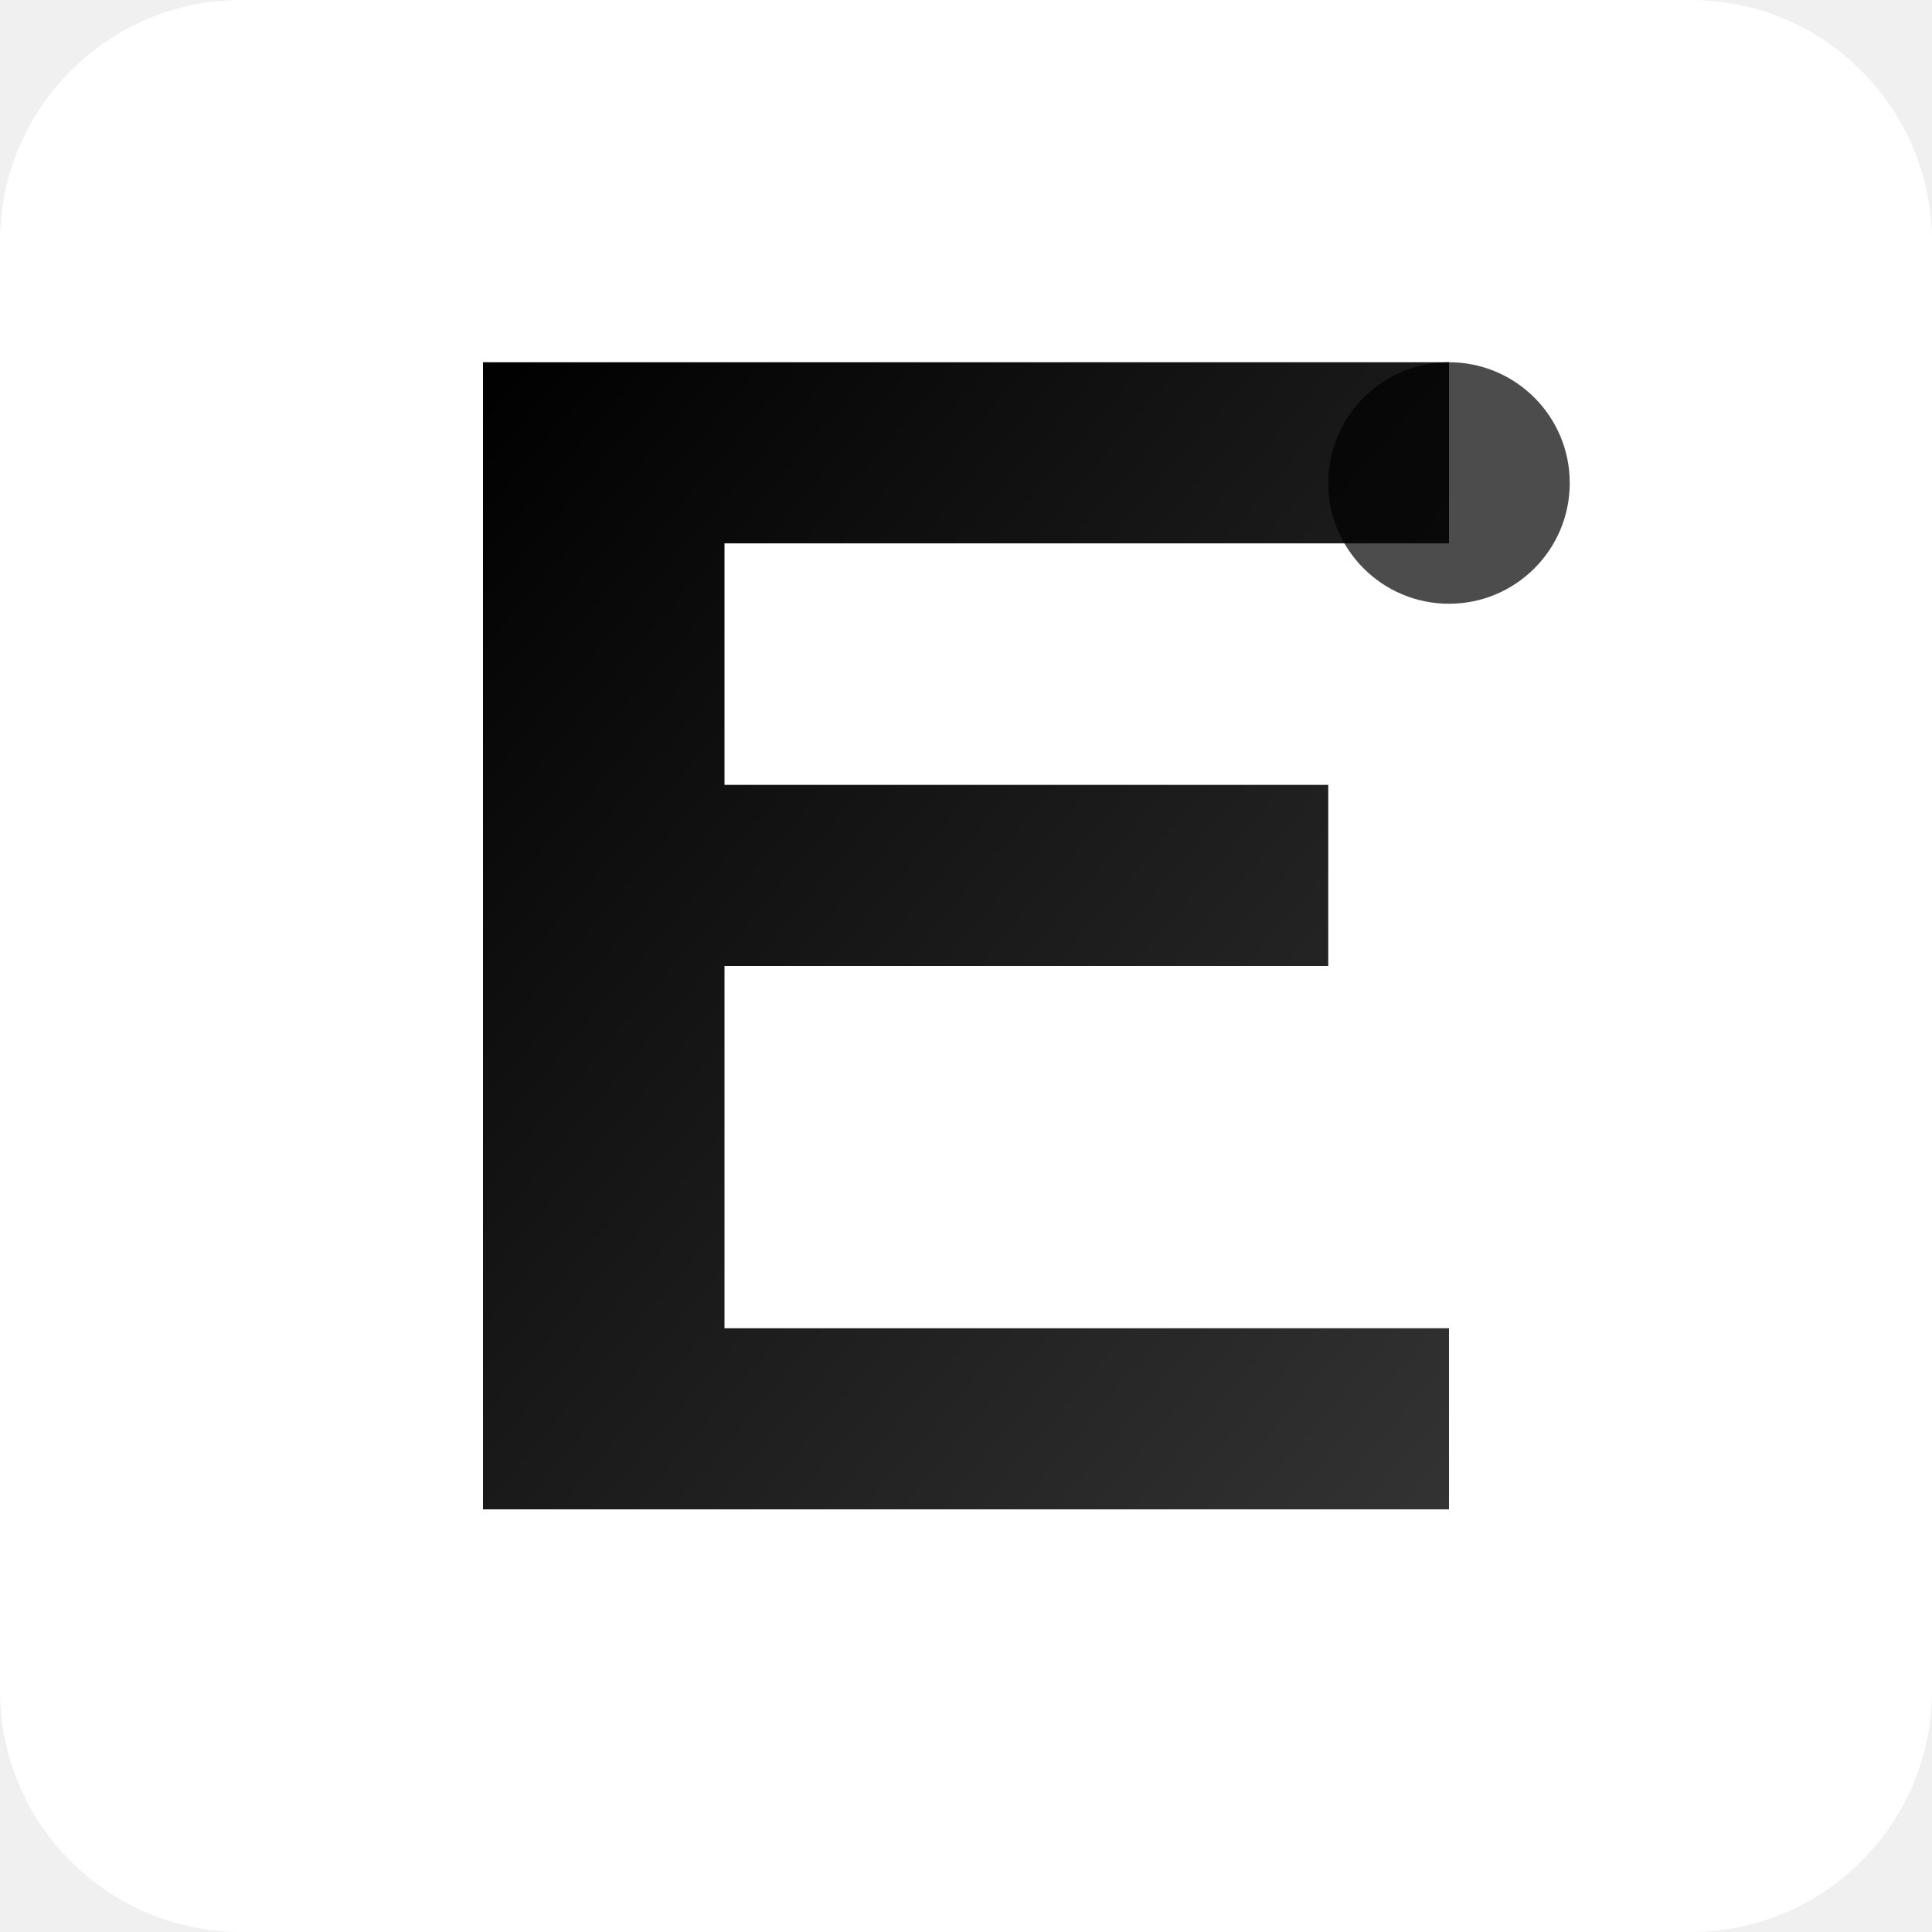
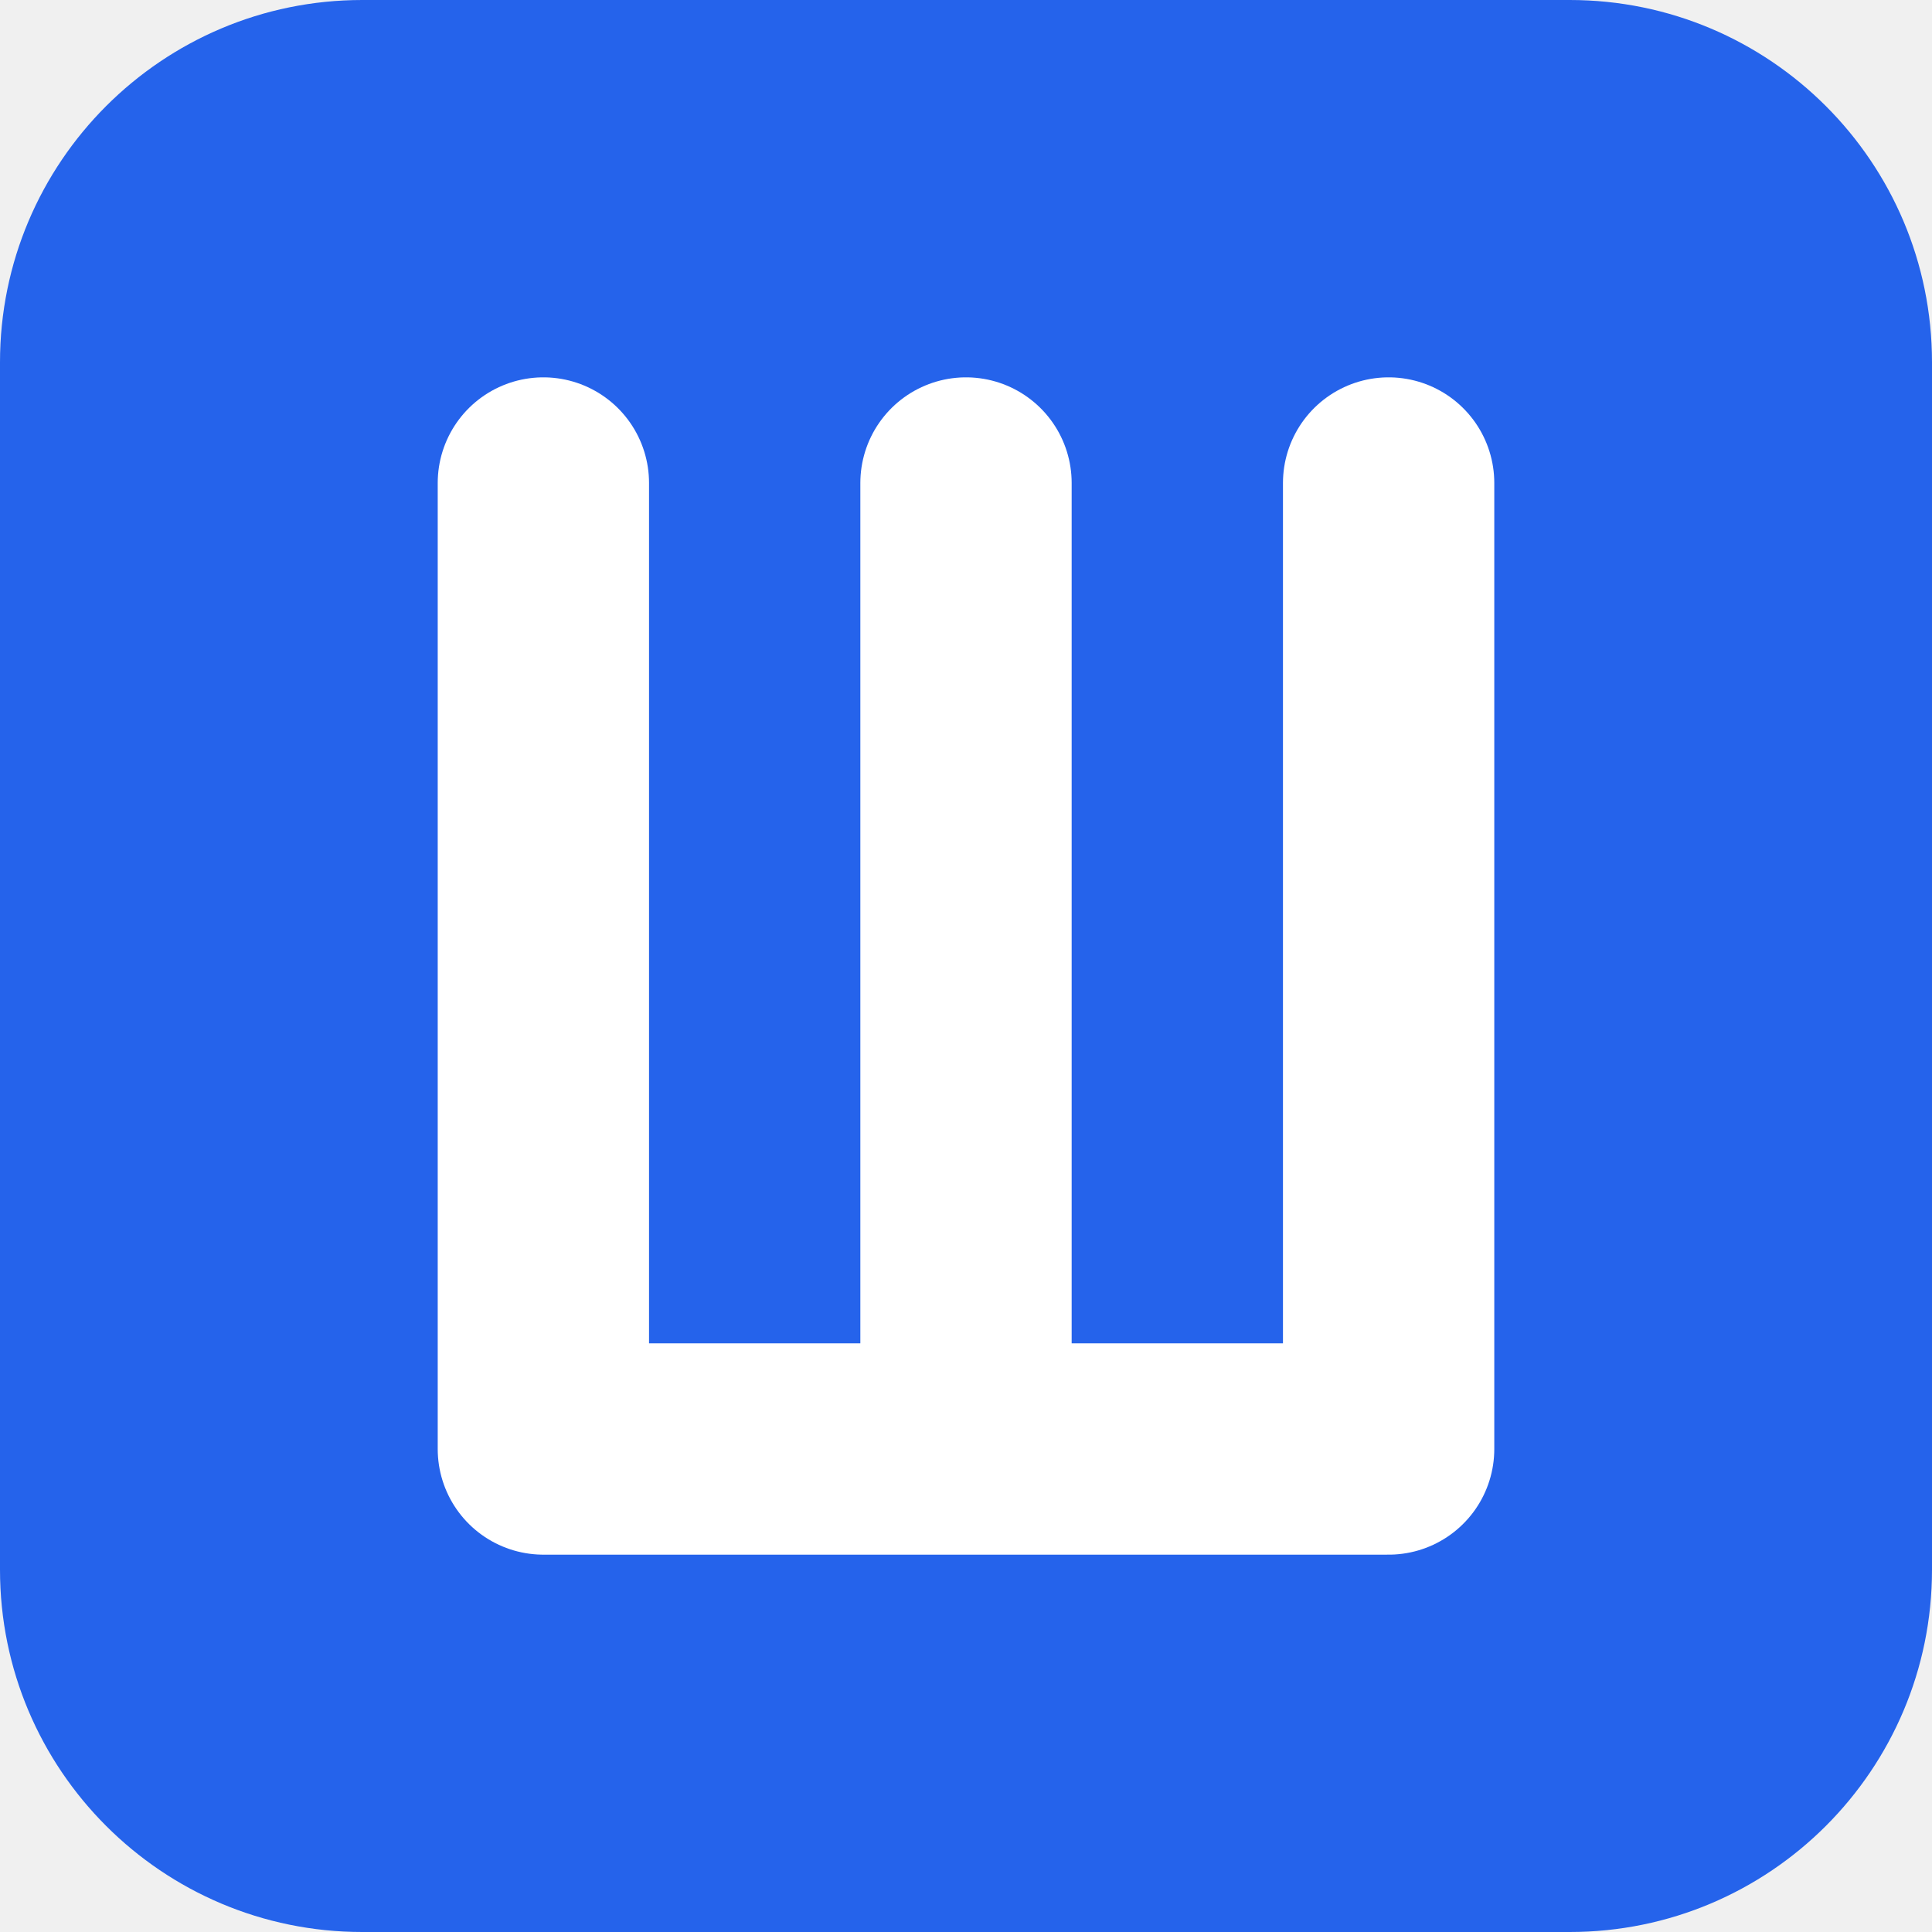
<svg xmlns="http://www.w3.org/2000/svg" viewBox="0 0 32 32" width="32" height="32">
-   <defs>
-     <linearGradient id="grad" x1="0%" y1="0%" x2="100%" y2="100%">
-       <stop offset="0%" style="stop-color:#000000;stop-opacity:1" />
-       <stop offset="100%" style="stop-color:#333333;stop-opacity:1" />
-     </linearGradient>
-   </defs>
-   <rect width="32" height="32" fill="#ffffff" rx="4" />
-   <path d="M8 6h16v3H12v4h10v3H12v6h12v3H8V6z" fill="url(#grad)" />
-   <circle cx="24" cy="8" r="2" fill="#000000" opacity="0.7" />
+   <rect width="32" height="32" rx="6" fill="#2563eb" />
+   <path d="M9 8v16M16 8v16M23 8v16M9 24h14" fill="none" stroke="#ffffff" stroke-width="3.5" stroke-linecap="round" stroke-linejoin="round" />
</svg>
